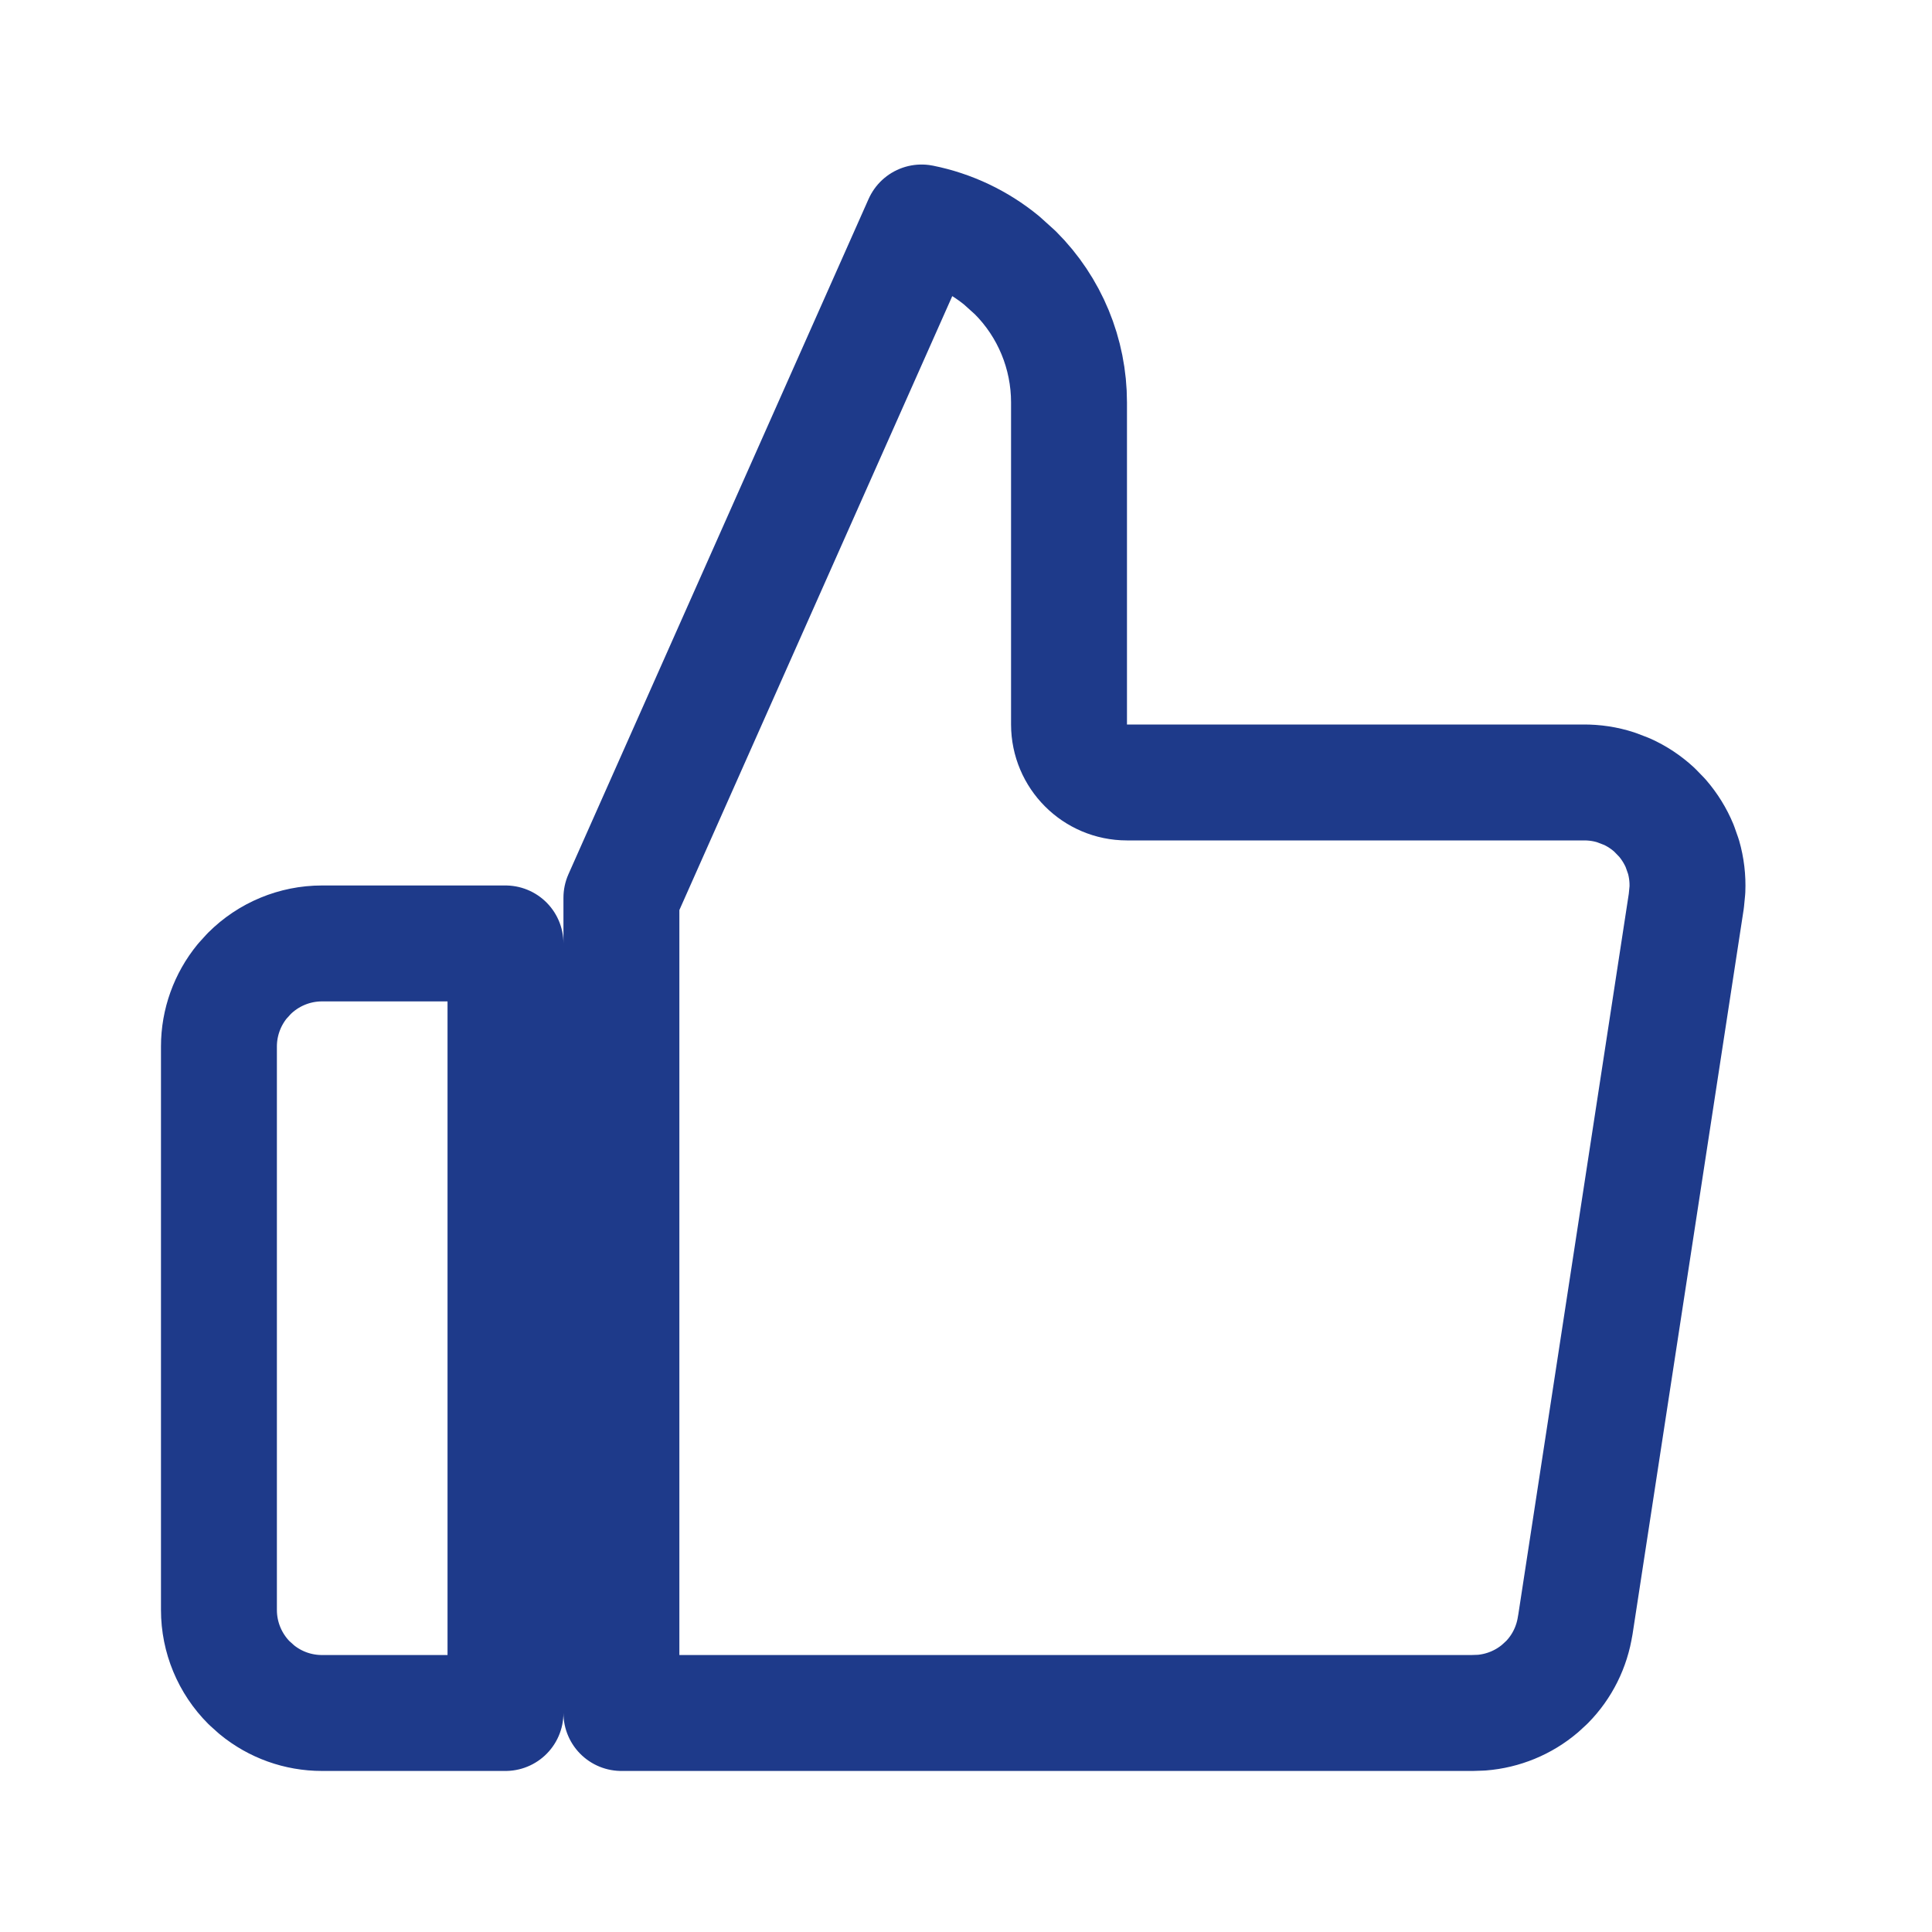
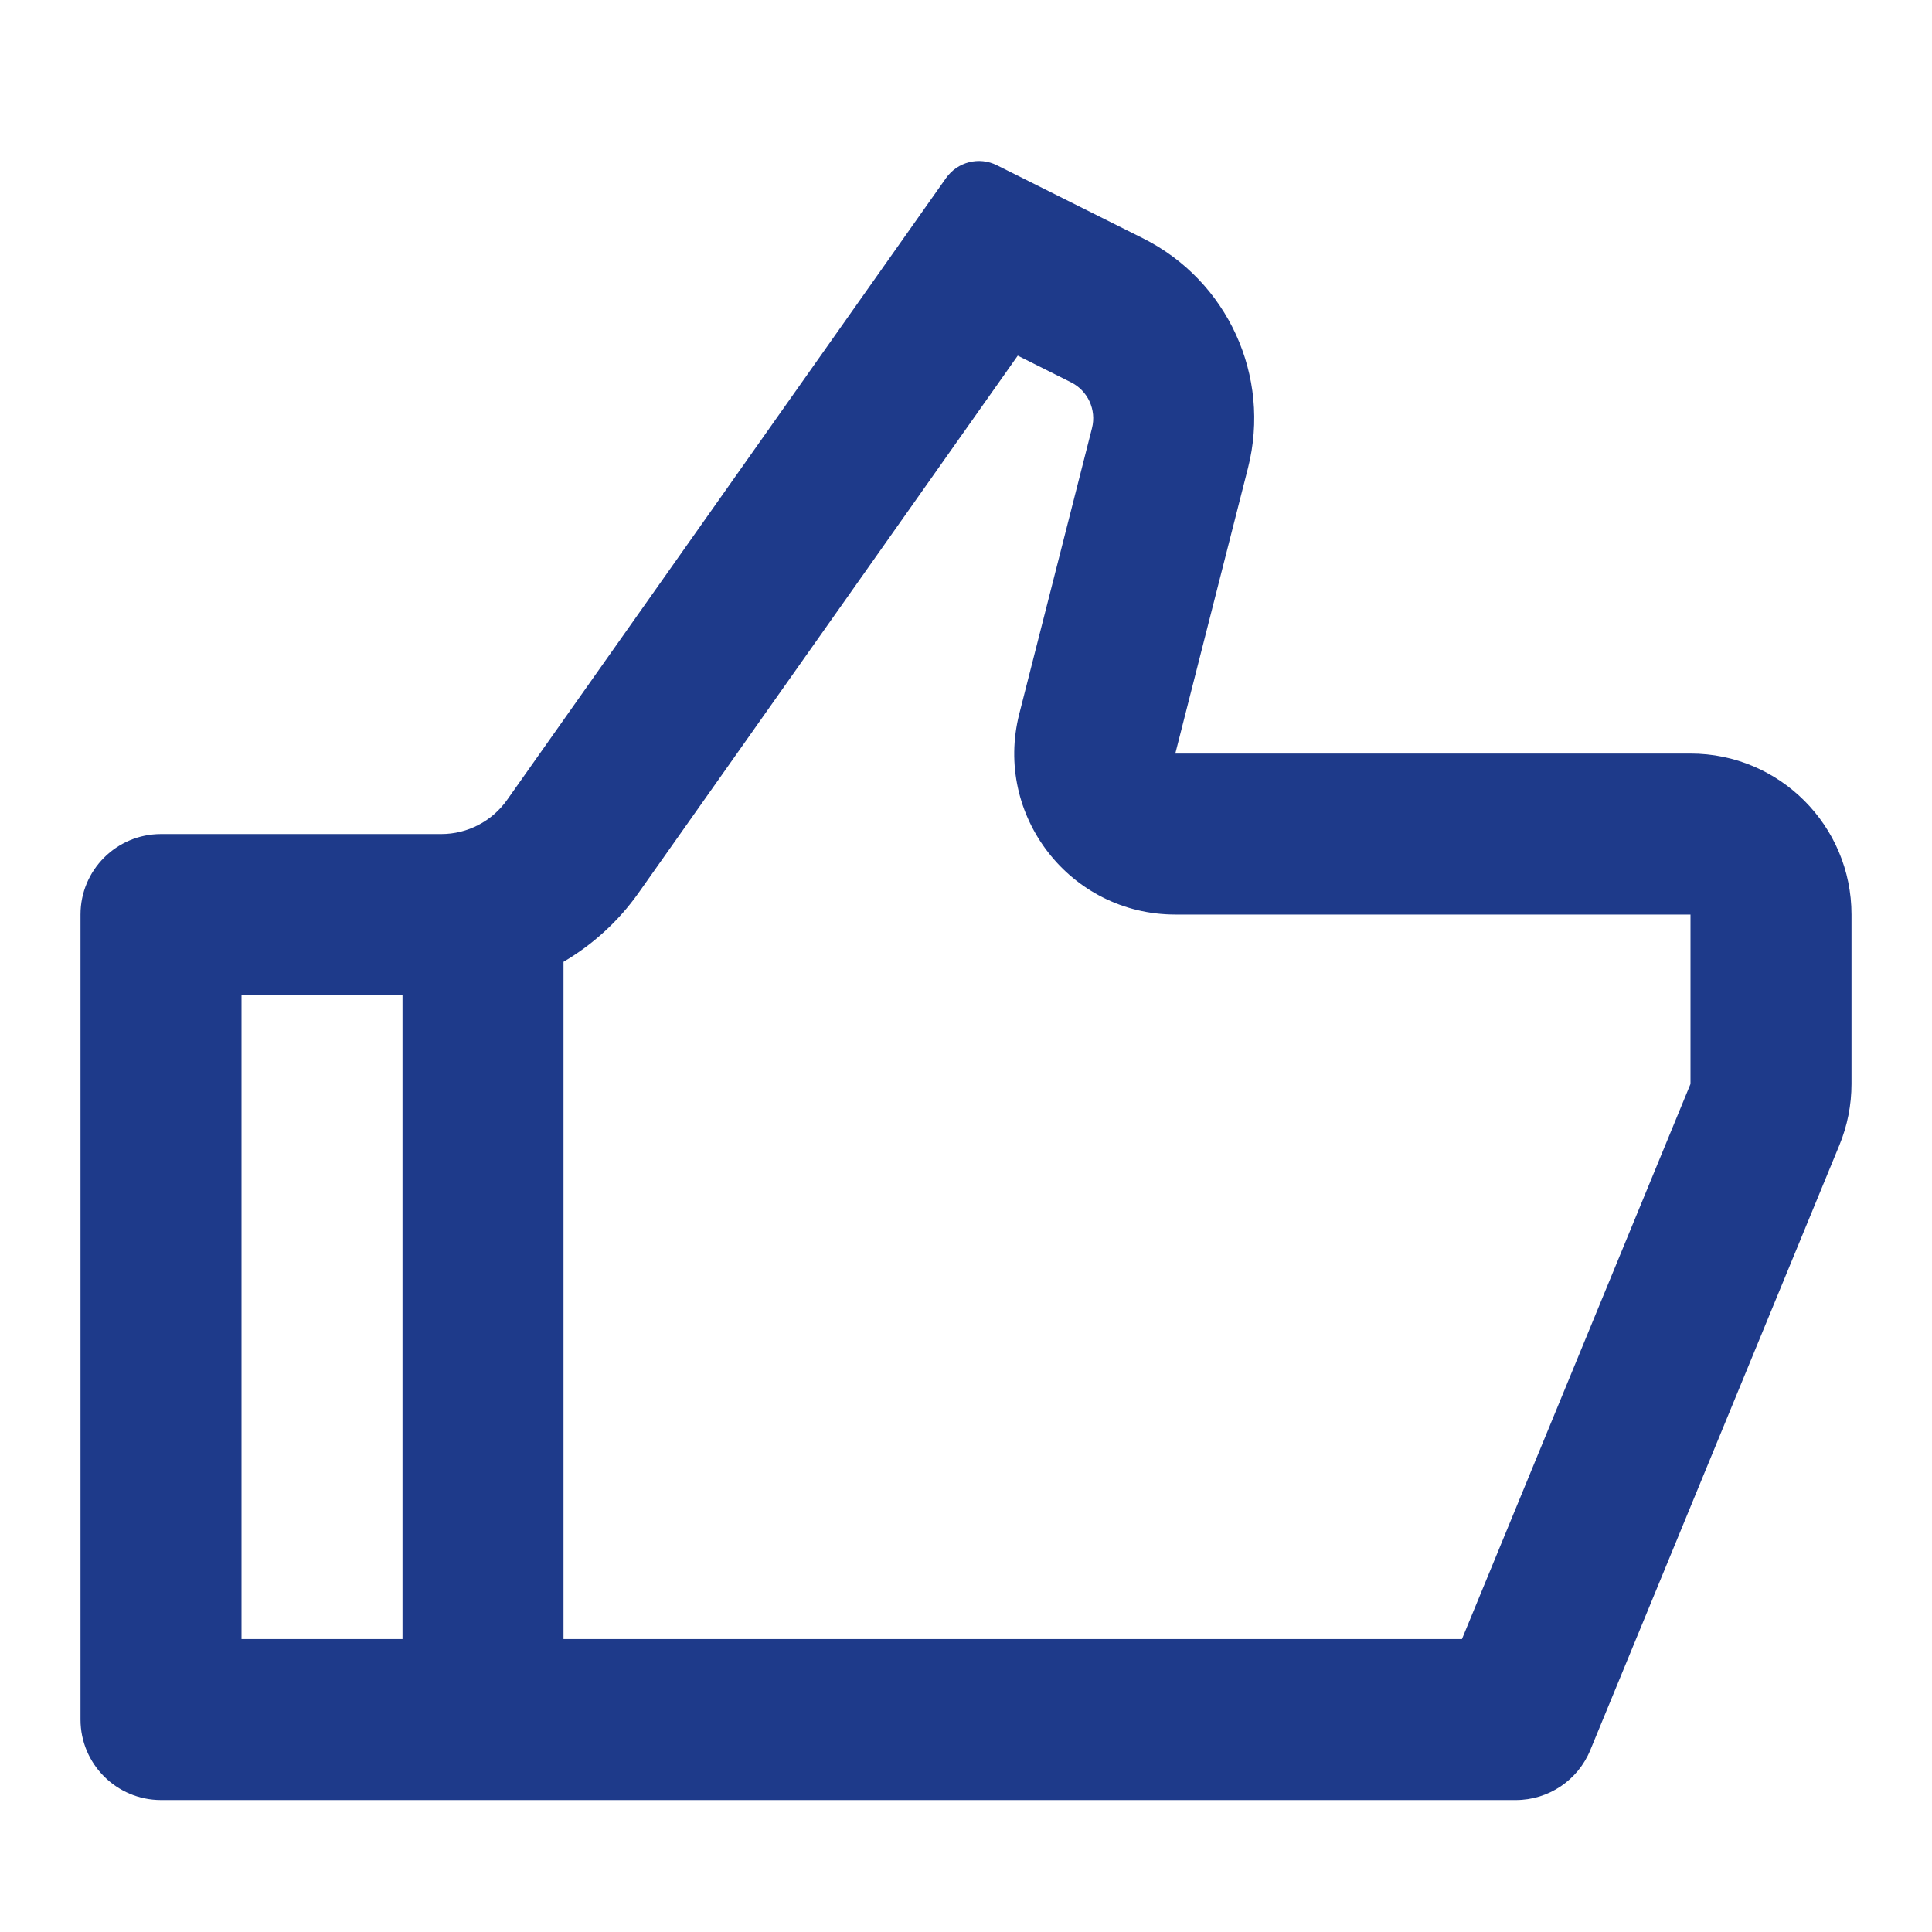
- <svg xmlns="http://www.w3.org/2000/svg" width="25" height="25" viewBox="0 0 25 25" fill="none">
-   <path d="M4.166 12.208H6.541V22.166H4.166C3.857 22.166 3.559 22.059 3.322 21.864L3.224 21.776C2.974 21.526 2.833 21.187 2.833 20.833V13.541C2.833 13.232 2.941 12.934 3.135 12.697L3.224 12.599C3.474 12.349 3.813 12.208 4.166 12.208ZM11.925 2.879C12.305 2.955 12.662 3.124 12.963 3.371L13.138 3.529C13.584 3.974 13.833 4.578 13.833 5.208V9.375C13.834 9.789 14.169 10.125 14.583 10.125H20.488C20.633 10.124 20.776 10.145 20.913 10.19L21.049 10.242C21.181 10.301 21.303 10.382 21.409 10.48L21.509 10.583C21.604 10.693 21.681 10.817 21.736 10.95L21.784 11.086C21.824 11.225 21.841 11.37 21.835 11.514L21.821 11.658L20.384 21.032L20.383 21.033C20.341 21.312 20.213 21.569 20.017 21.768L19.929 21.849C19.715 22.031 19.449 22.14 19.17 22.162L19.05 22.166H8.041V11.617L11.925 2.879Z" stroke="#1E3A8A" stroke-width="1.5" stroke-linecap="round" stroke-linejoin="round" />
+ <svg xmlns="http://www.w3.org/2000/svg" width="24" height="24" viewBox="0 0 24 24" fill="none">
+   <path d="M14.6 9.361H21C22.105 9.361 23 10.256 23 11.361V13.465C23 13.726 22.949 13.985 22.849 14.227L19.755 21.741C19.601 22.116 19.235 22.361 18.83 22.361H2C1.448 22.361 1 21.913 1 21.361V11.361C1 10.808 1.448 10.361 2 10.361H5.482C5.807 10.361 6.111 10.203 6.299 9.937L11.752 2.212C11.895 2.01 12.163 1.942 12.384 2.053L14.198 2.96C15.25 3.486 15.793 4.673 15.503 5.813L14.6 9.361ZM7 11.948V20.361H18.161L21 13.465V11.361H14.6C13.295 11.361 12.34 10.132 12.662 8.867L13.565 5.319C13.623 5.091 13.514 4.854 13.304 4.749L12.643 4.418L7.933 11.091C7.683 11.445 7.363 11.735 7 11.948ZM5 12.361H3V20.361H5V12.361Z" fill="#1E3A8A" />
</svg>
